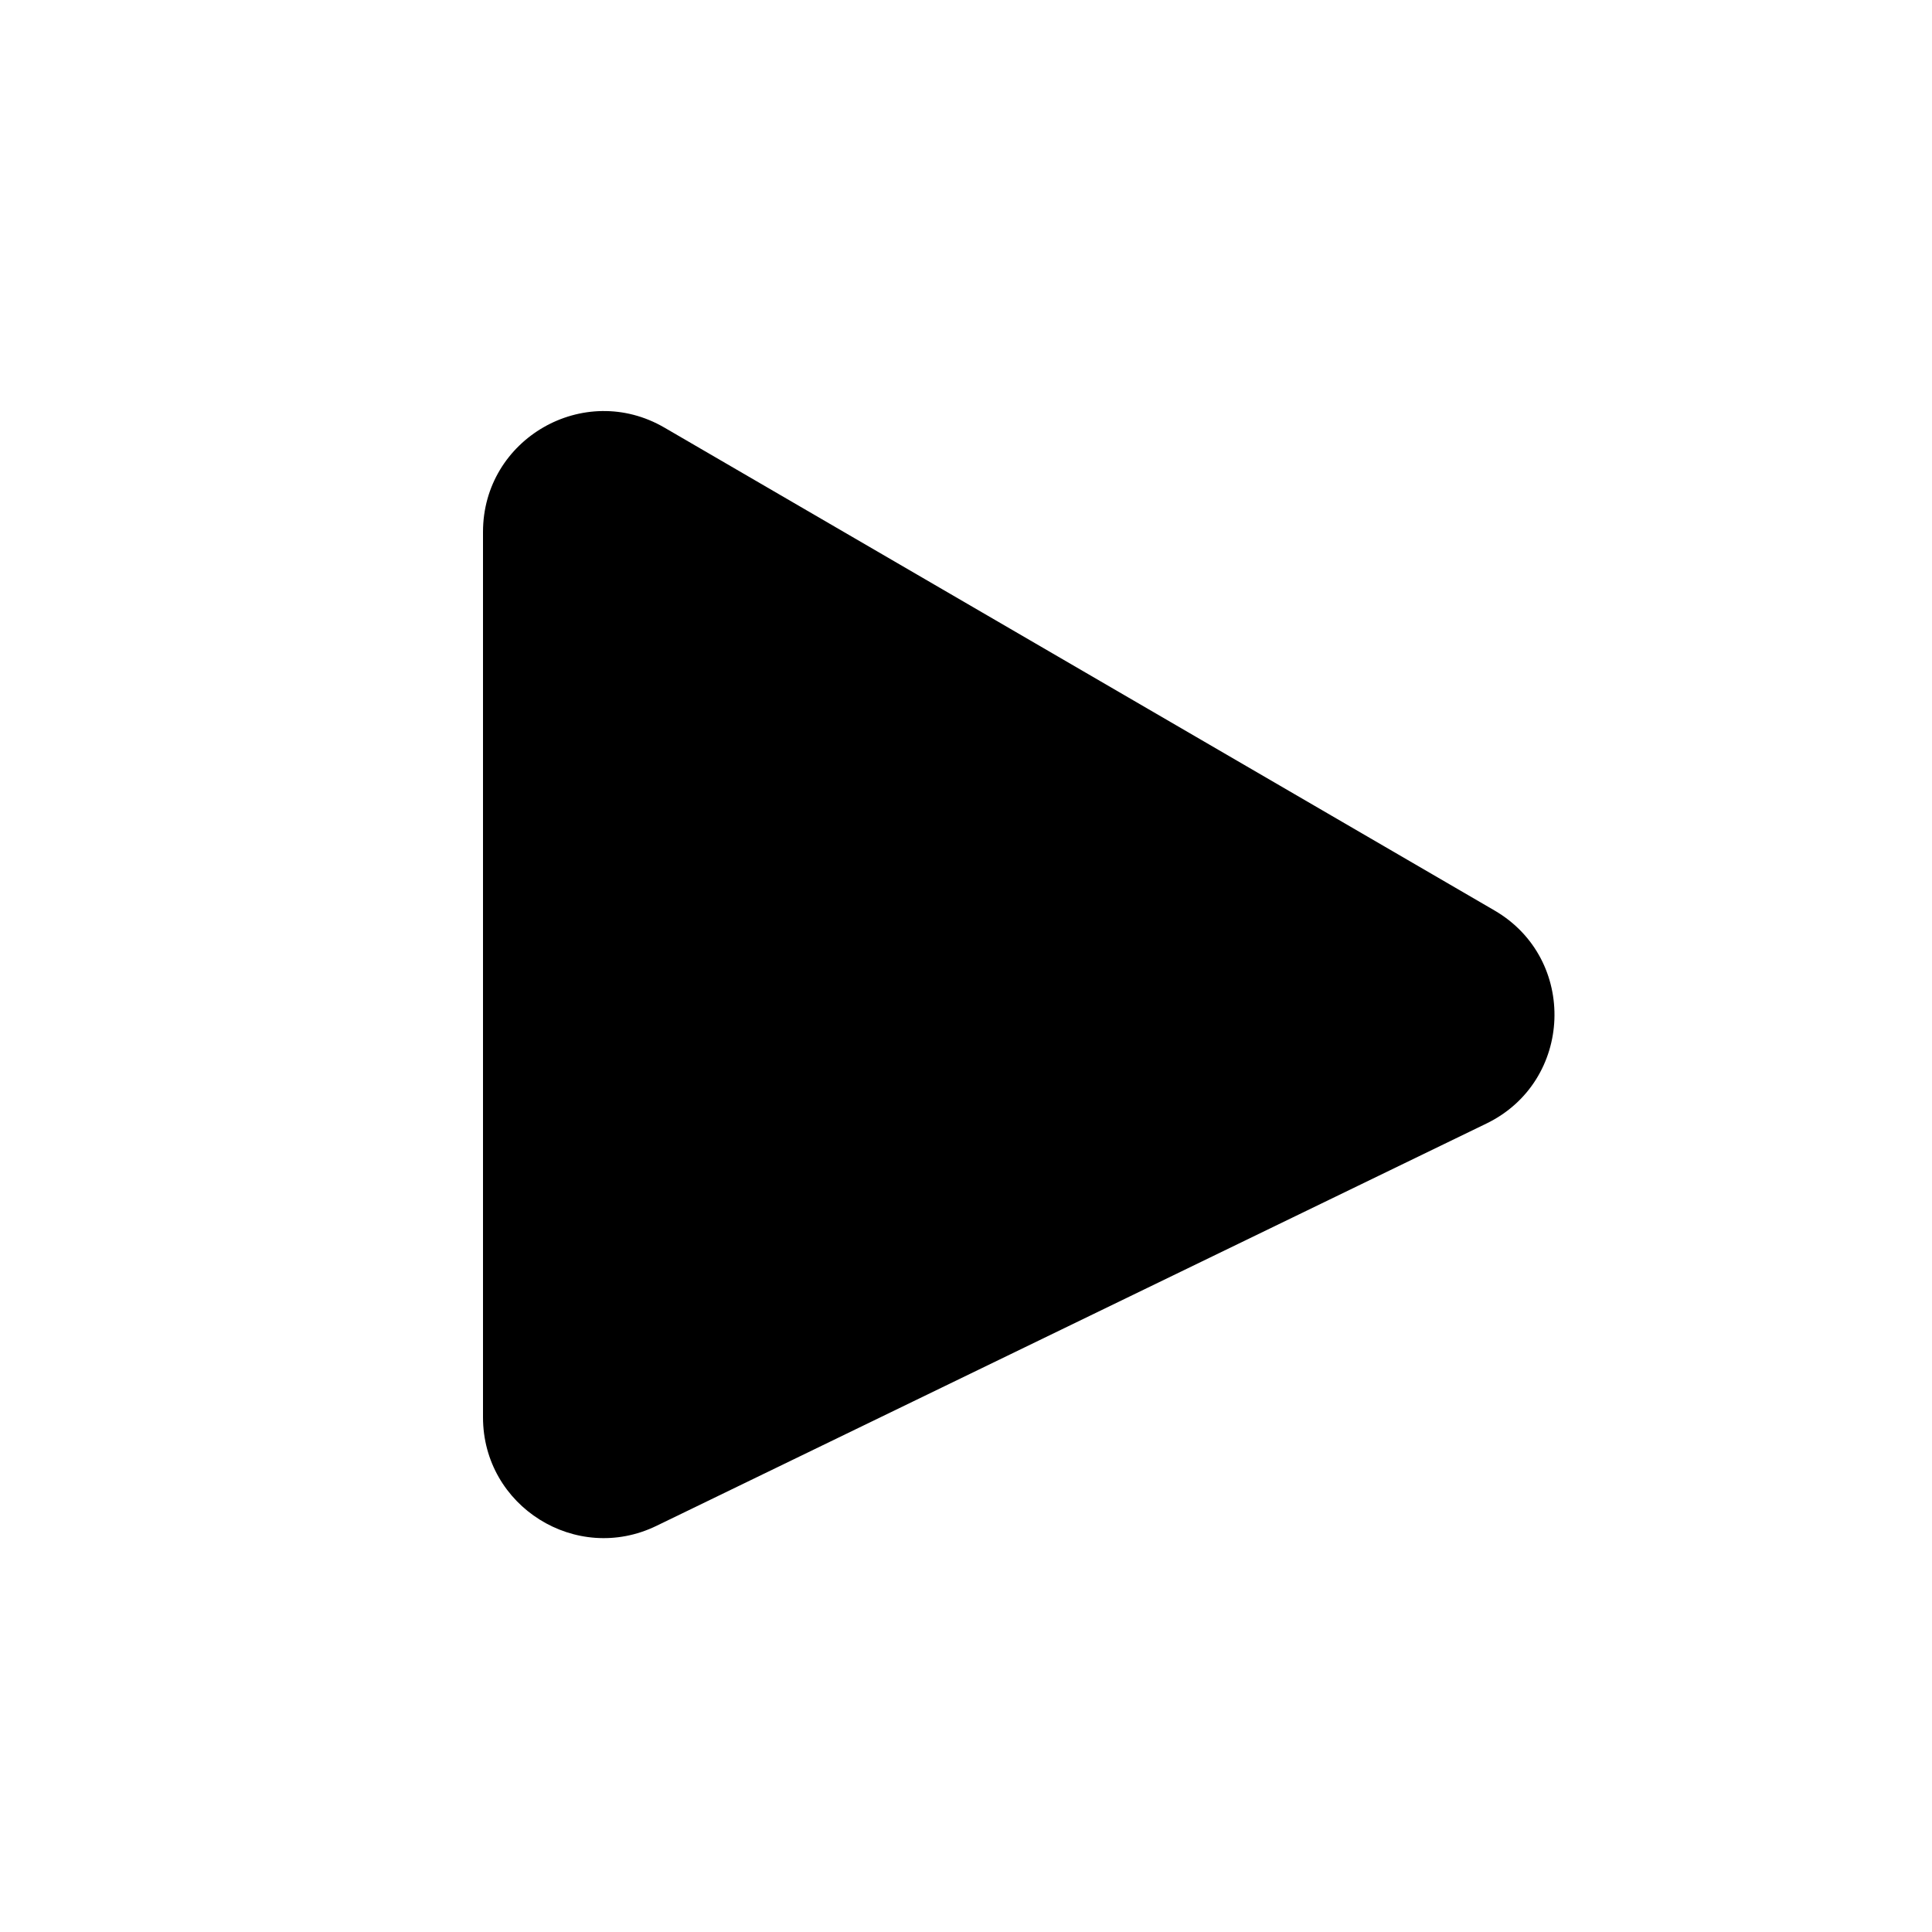
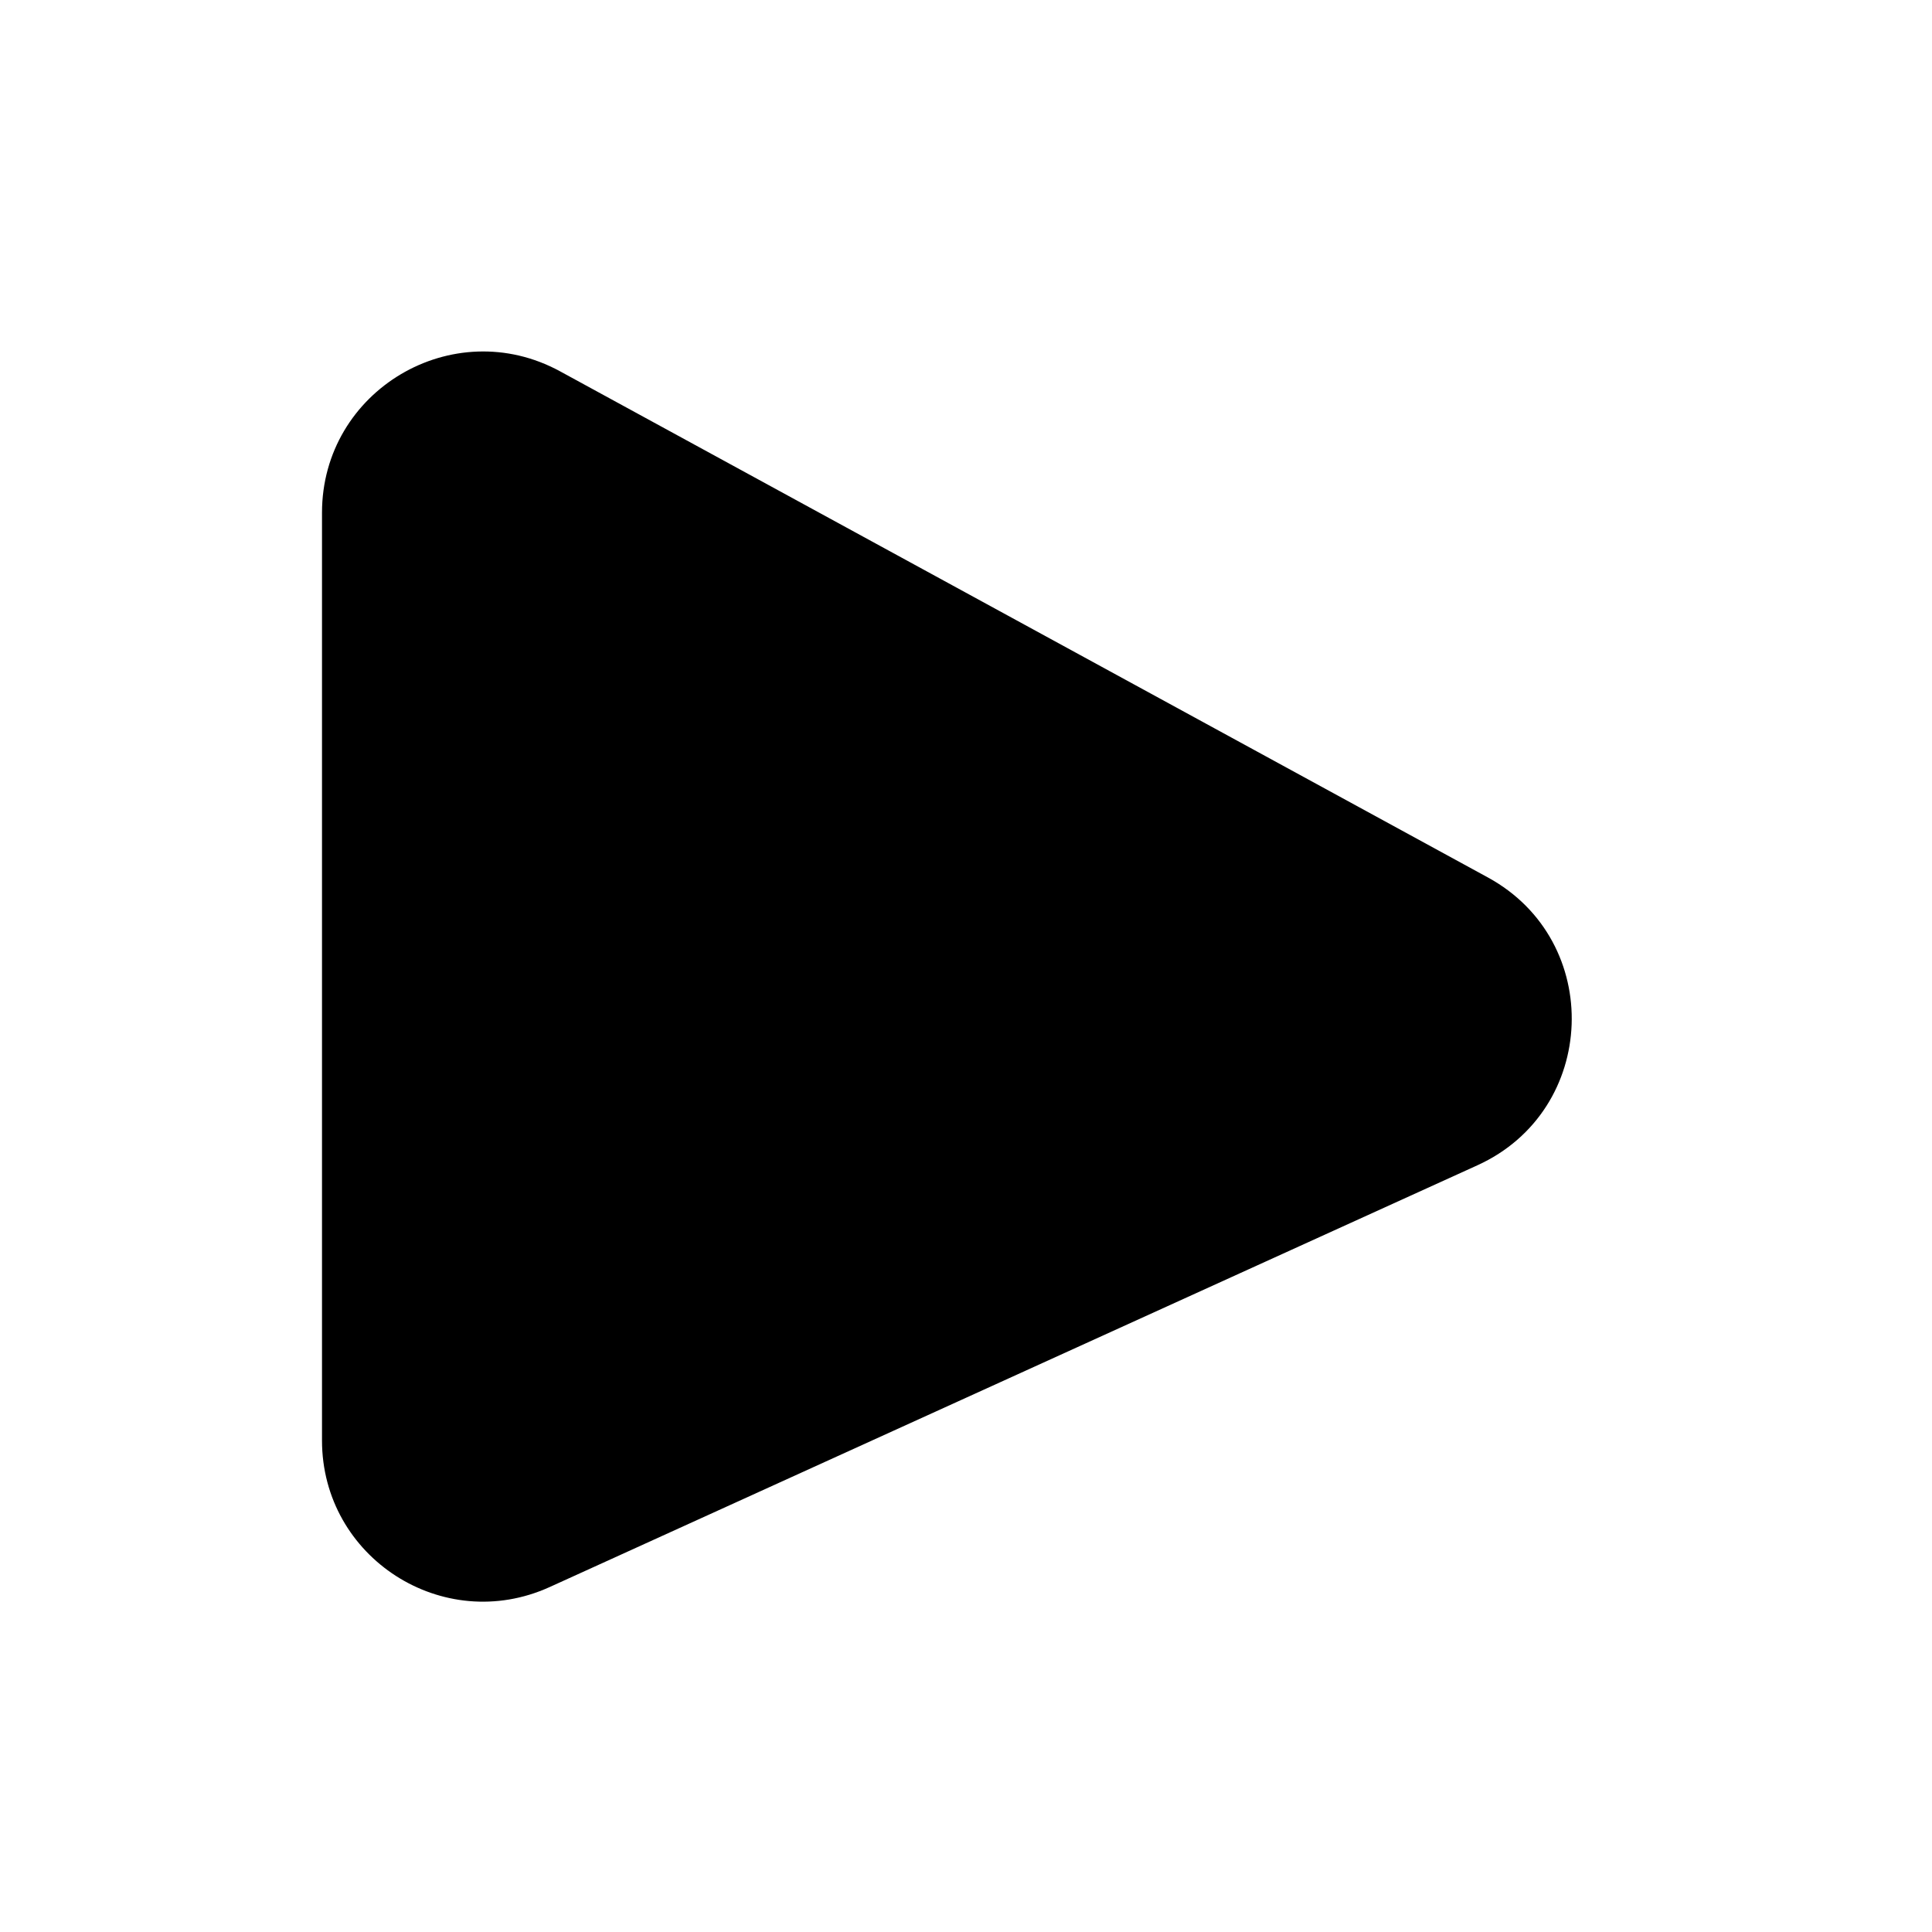
<svg xmlns="http://www.w3.org/2000/svg" viewBox="0 0 24 24" fill="currentColor">
  <rect fill="currentColor" />
-   <path d="M6 17.606V6.608C6 5.451 7.254 4.73 8.254 5.312L18.565 11.31C19.603 11.914 19.545 13.433 18.465 13.957L8.154 18.955C7.158 19.438 6 18.713 6 17.606Z" fill="currentColor" />
+   <path d="M4 17.894V6.369C4 4.851 5.625 3.886 6.958 4.613L18.483 10.9C19.93 11.689 19.854 13.794 18.352 14.476L6.828 19.715C5.503 20.317 4 19.349 4 17.894Z" fill="currentColor" />
</svg>
